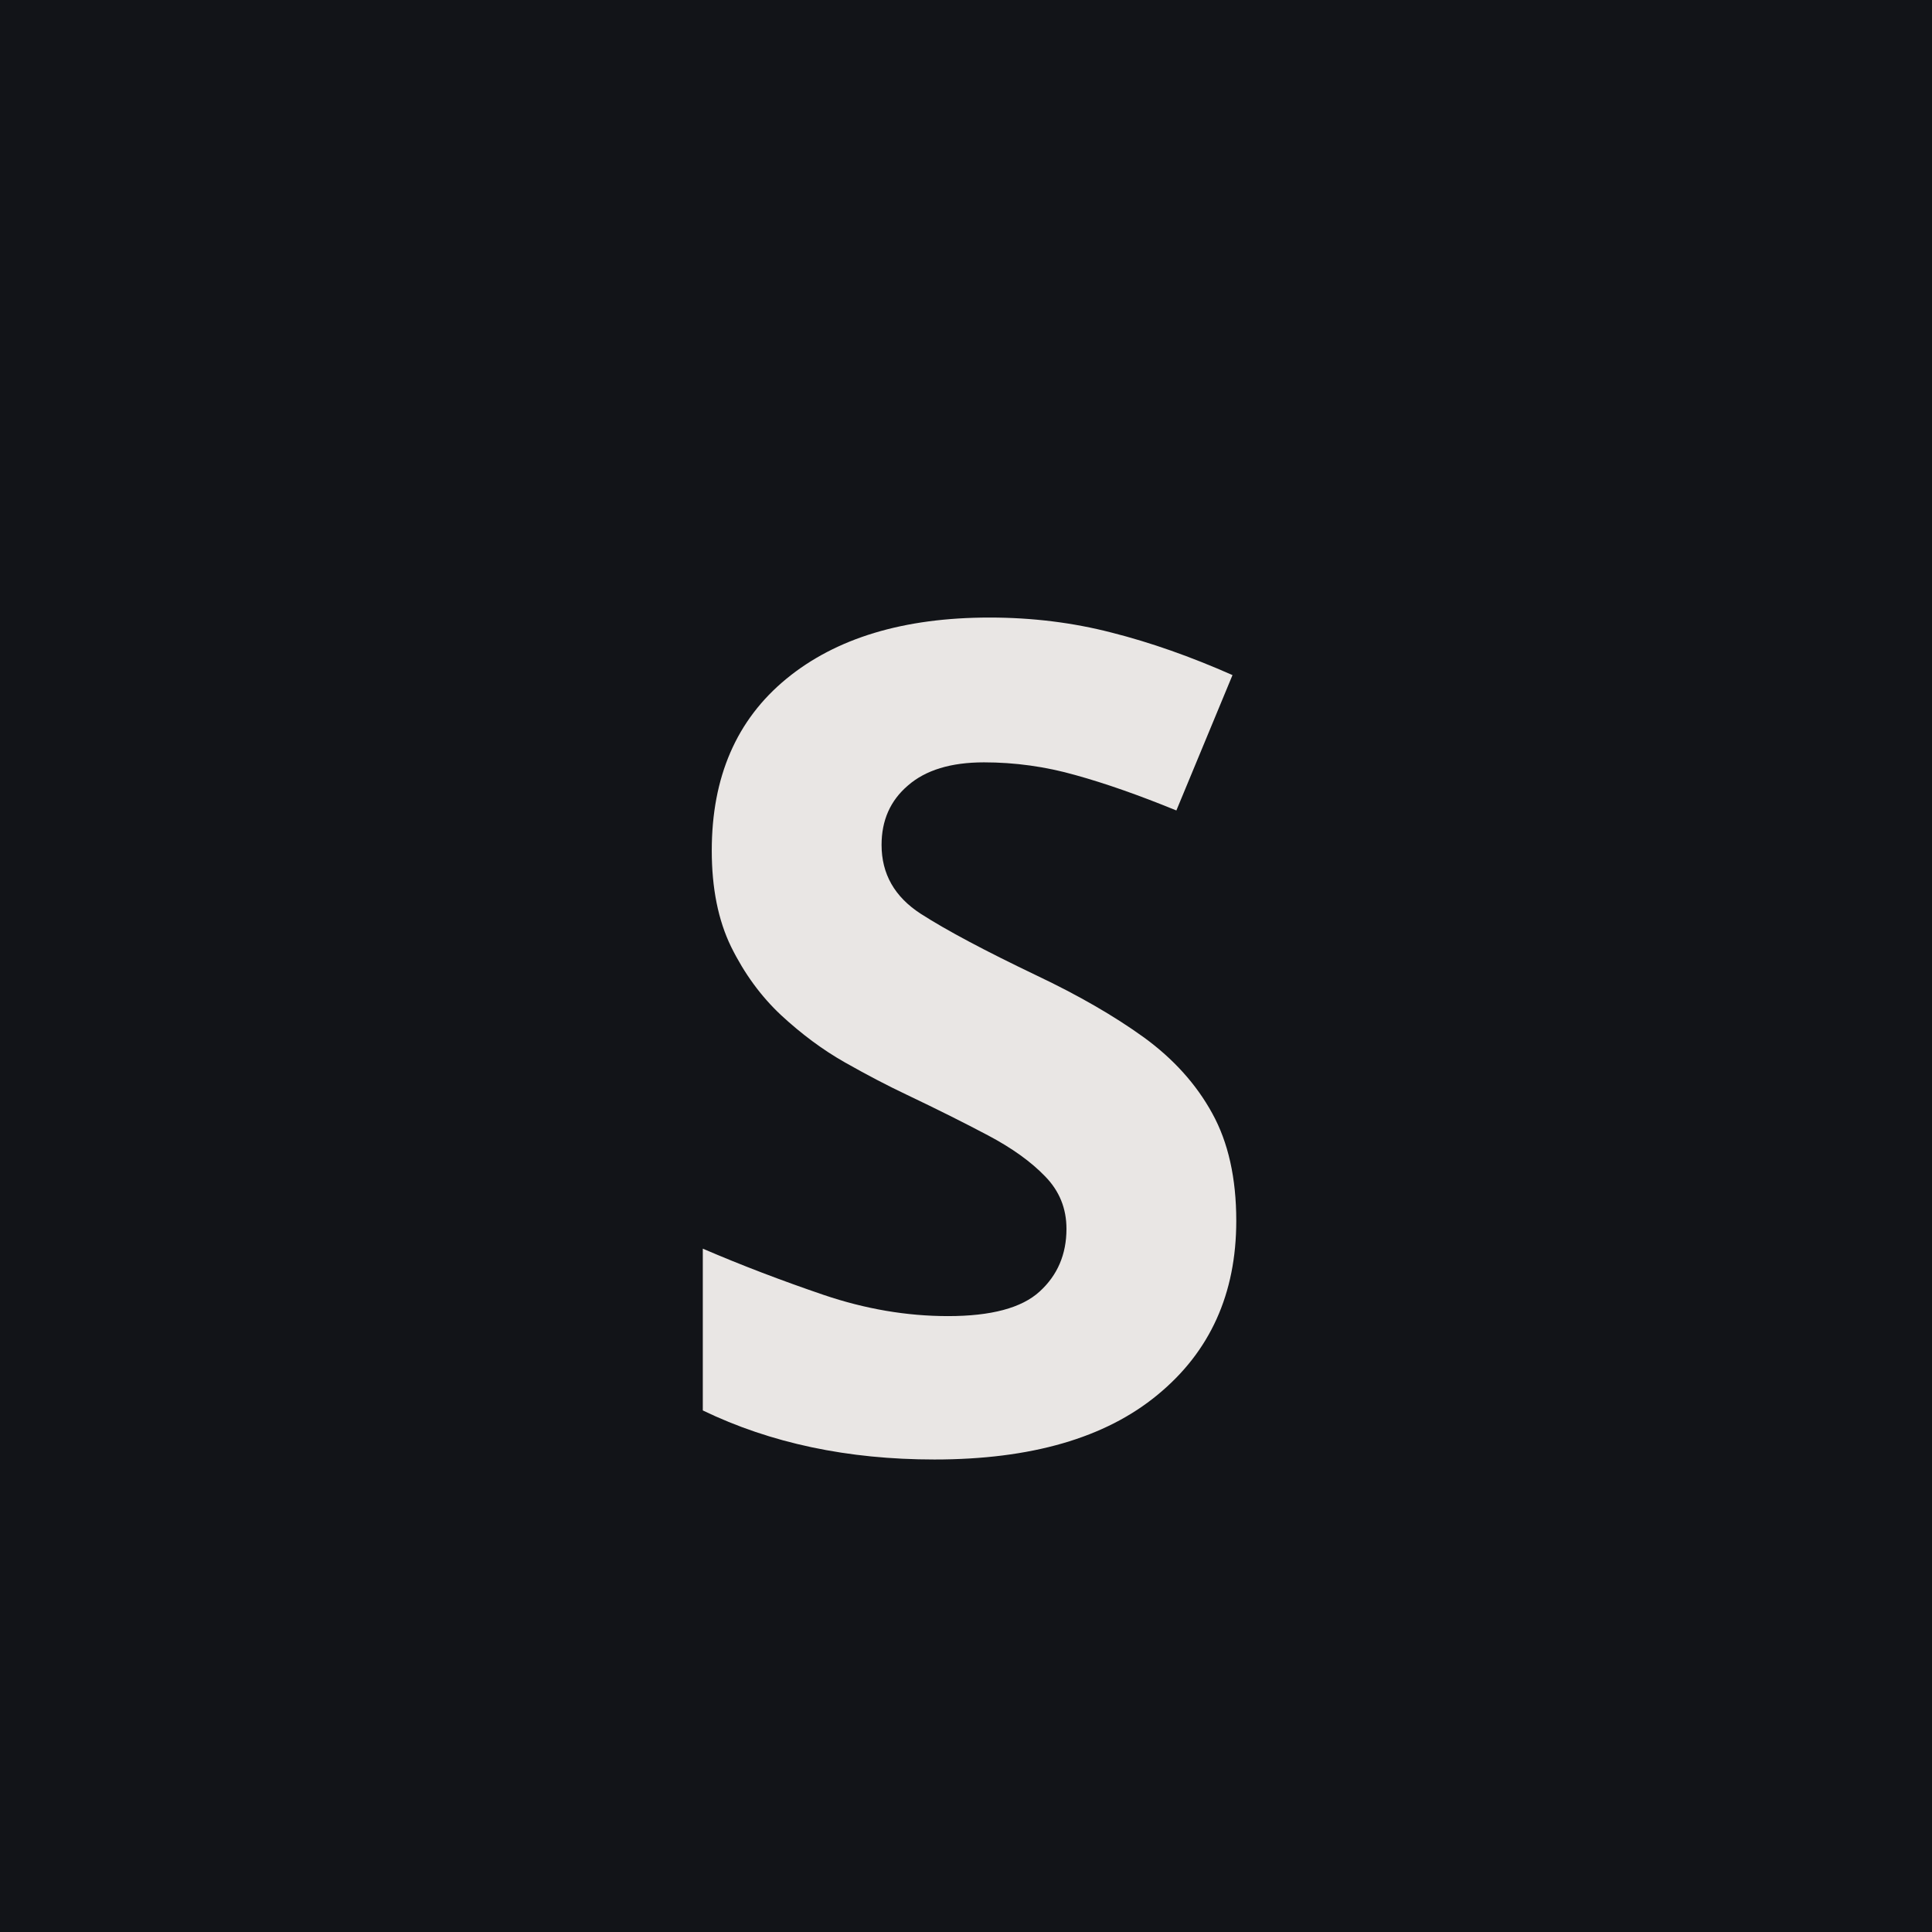
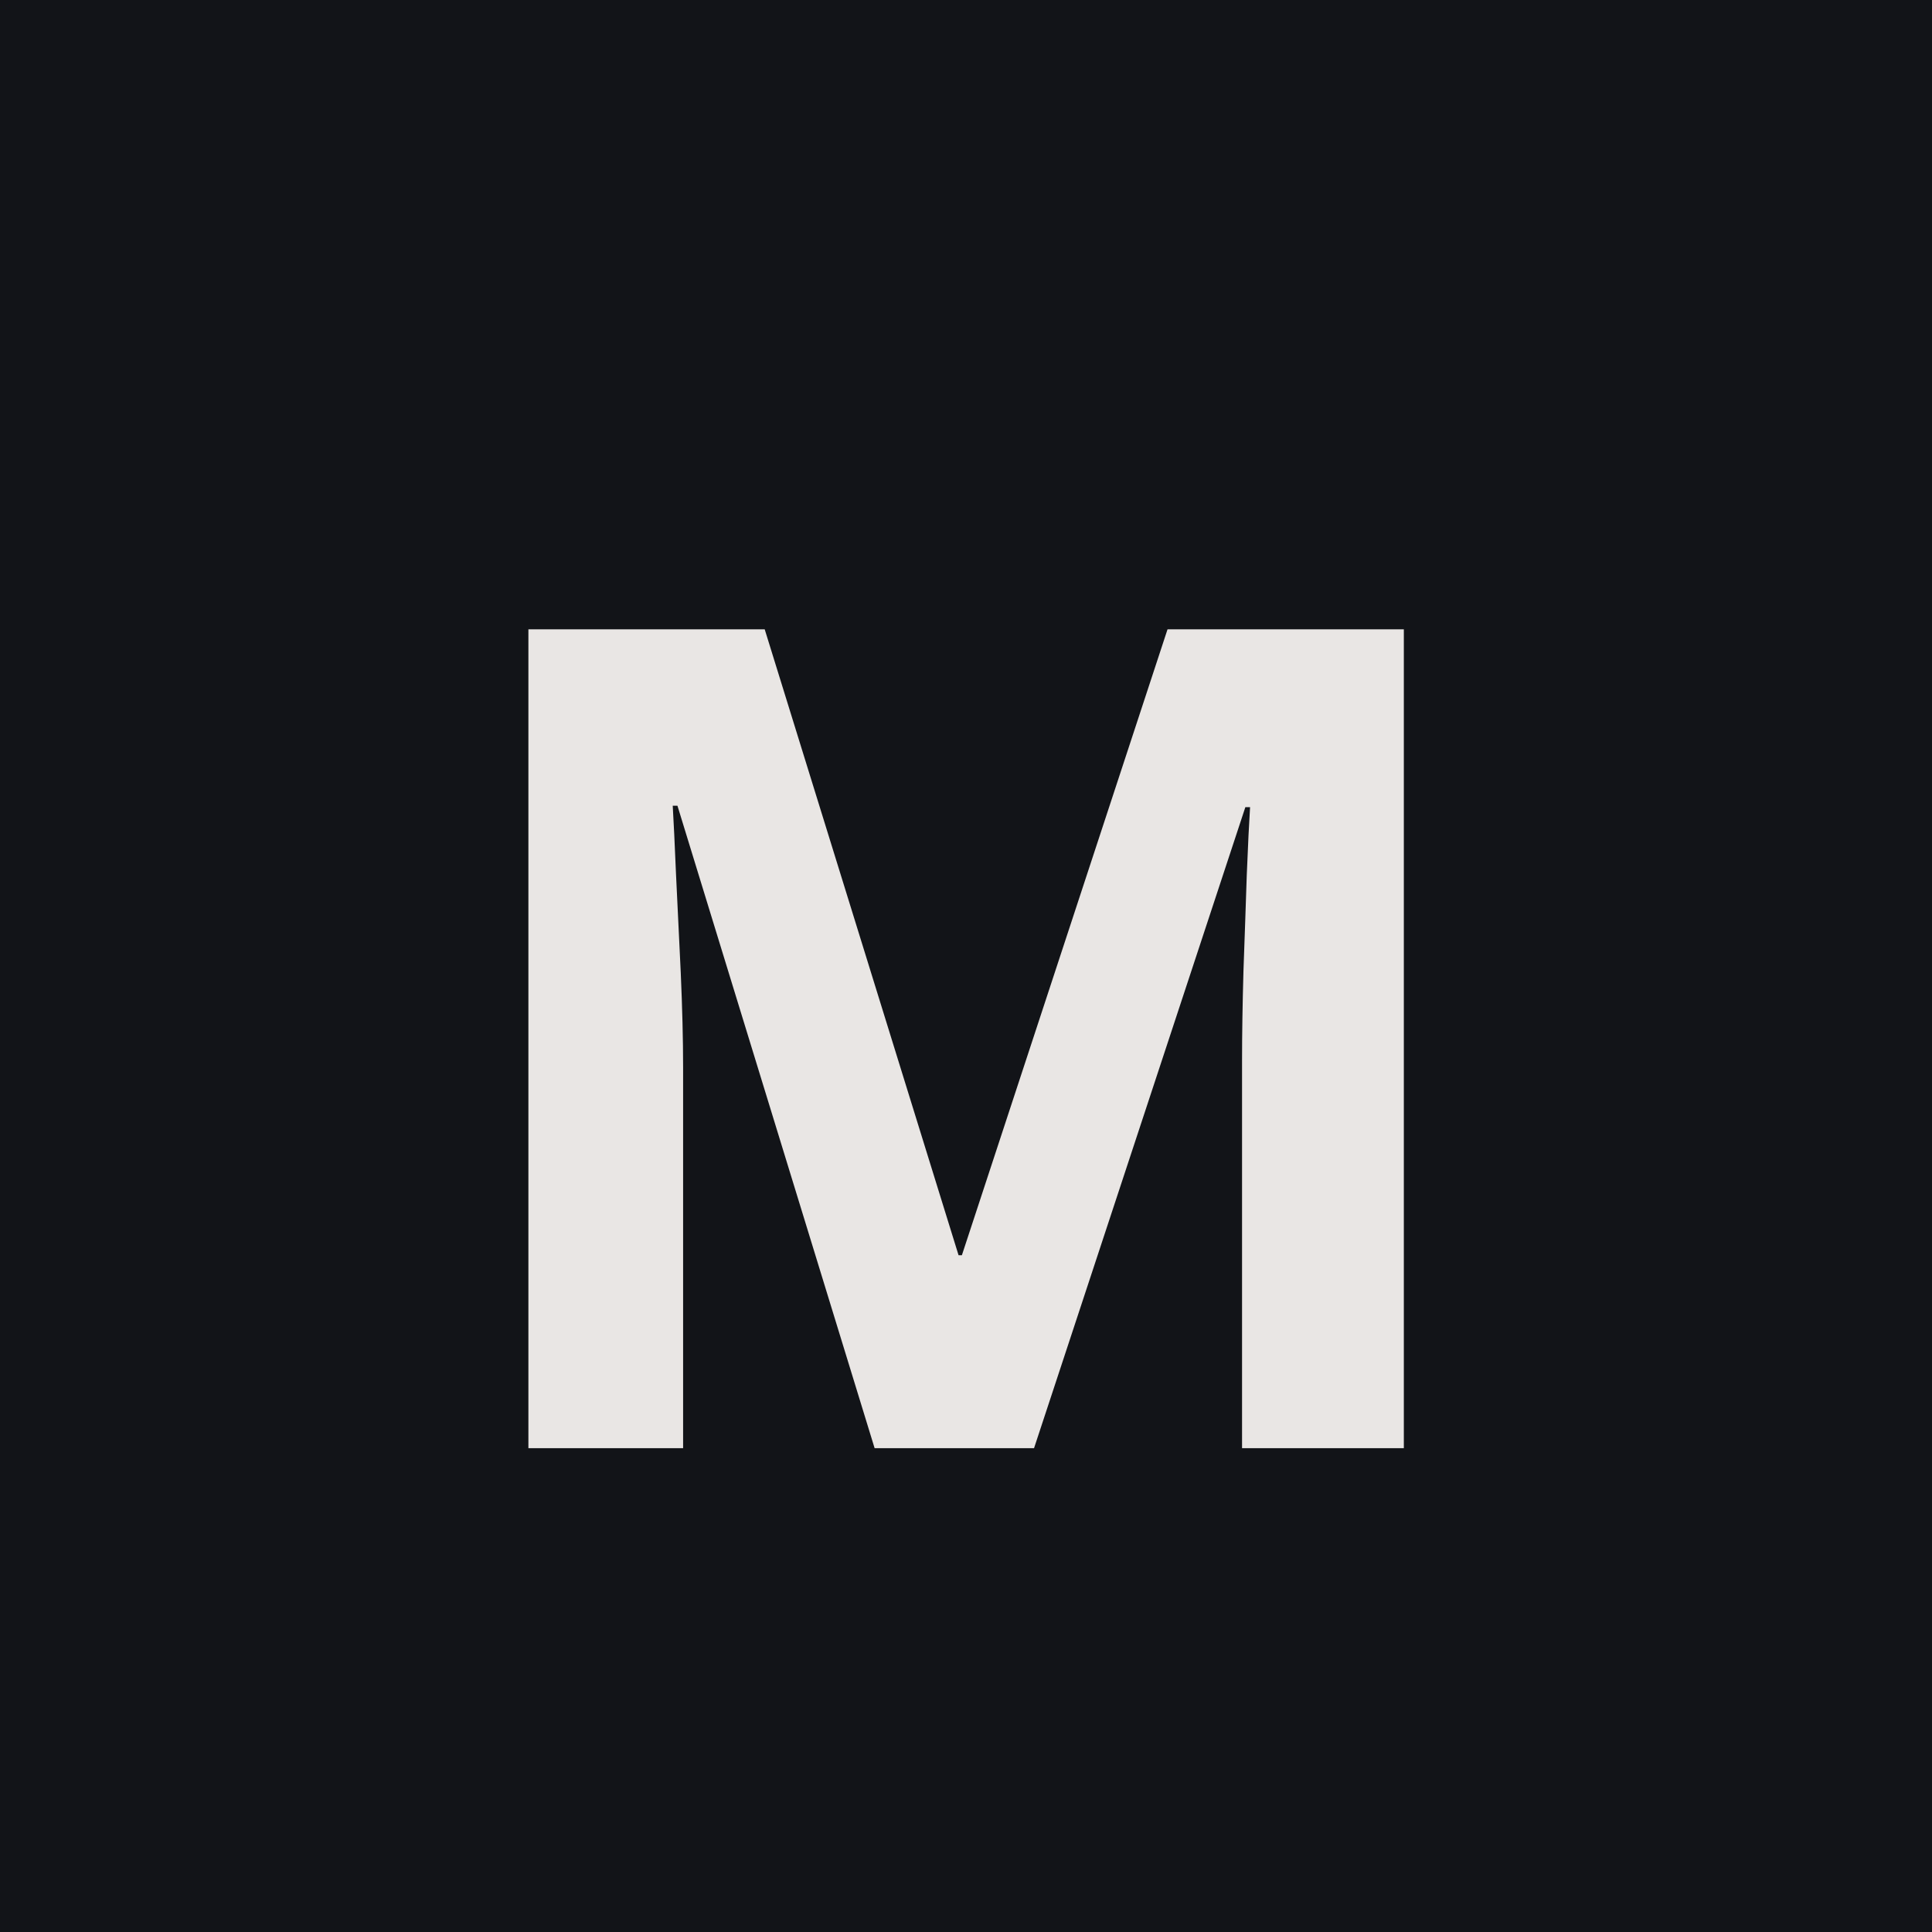
<svg xmlns="http://www.w3.org/2000/svg" viewBox="0 0 64 64">
  <rect width="64" height="64" fill="#121418" />
-   <text x="50%" y="54%" text-anchor="middle" dominant-baseline="middle" font-family="Space Grotesk, sans-serif" font-weight="700" font-size="38" fill="#e9e6e4">S</text>
+   <text x="50%" y="54%" text-anchor="middle" dominant-baseline="middle" font-family="Space Grotesk, sans-serif" font-weight="700" font-size="38" fill="#e9e6e4">M</text>
</svg>
